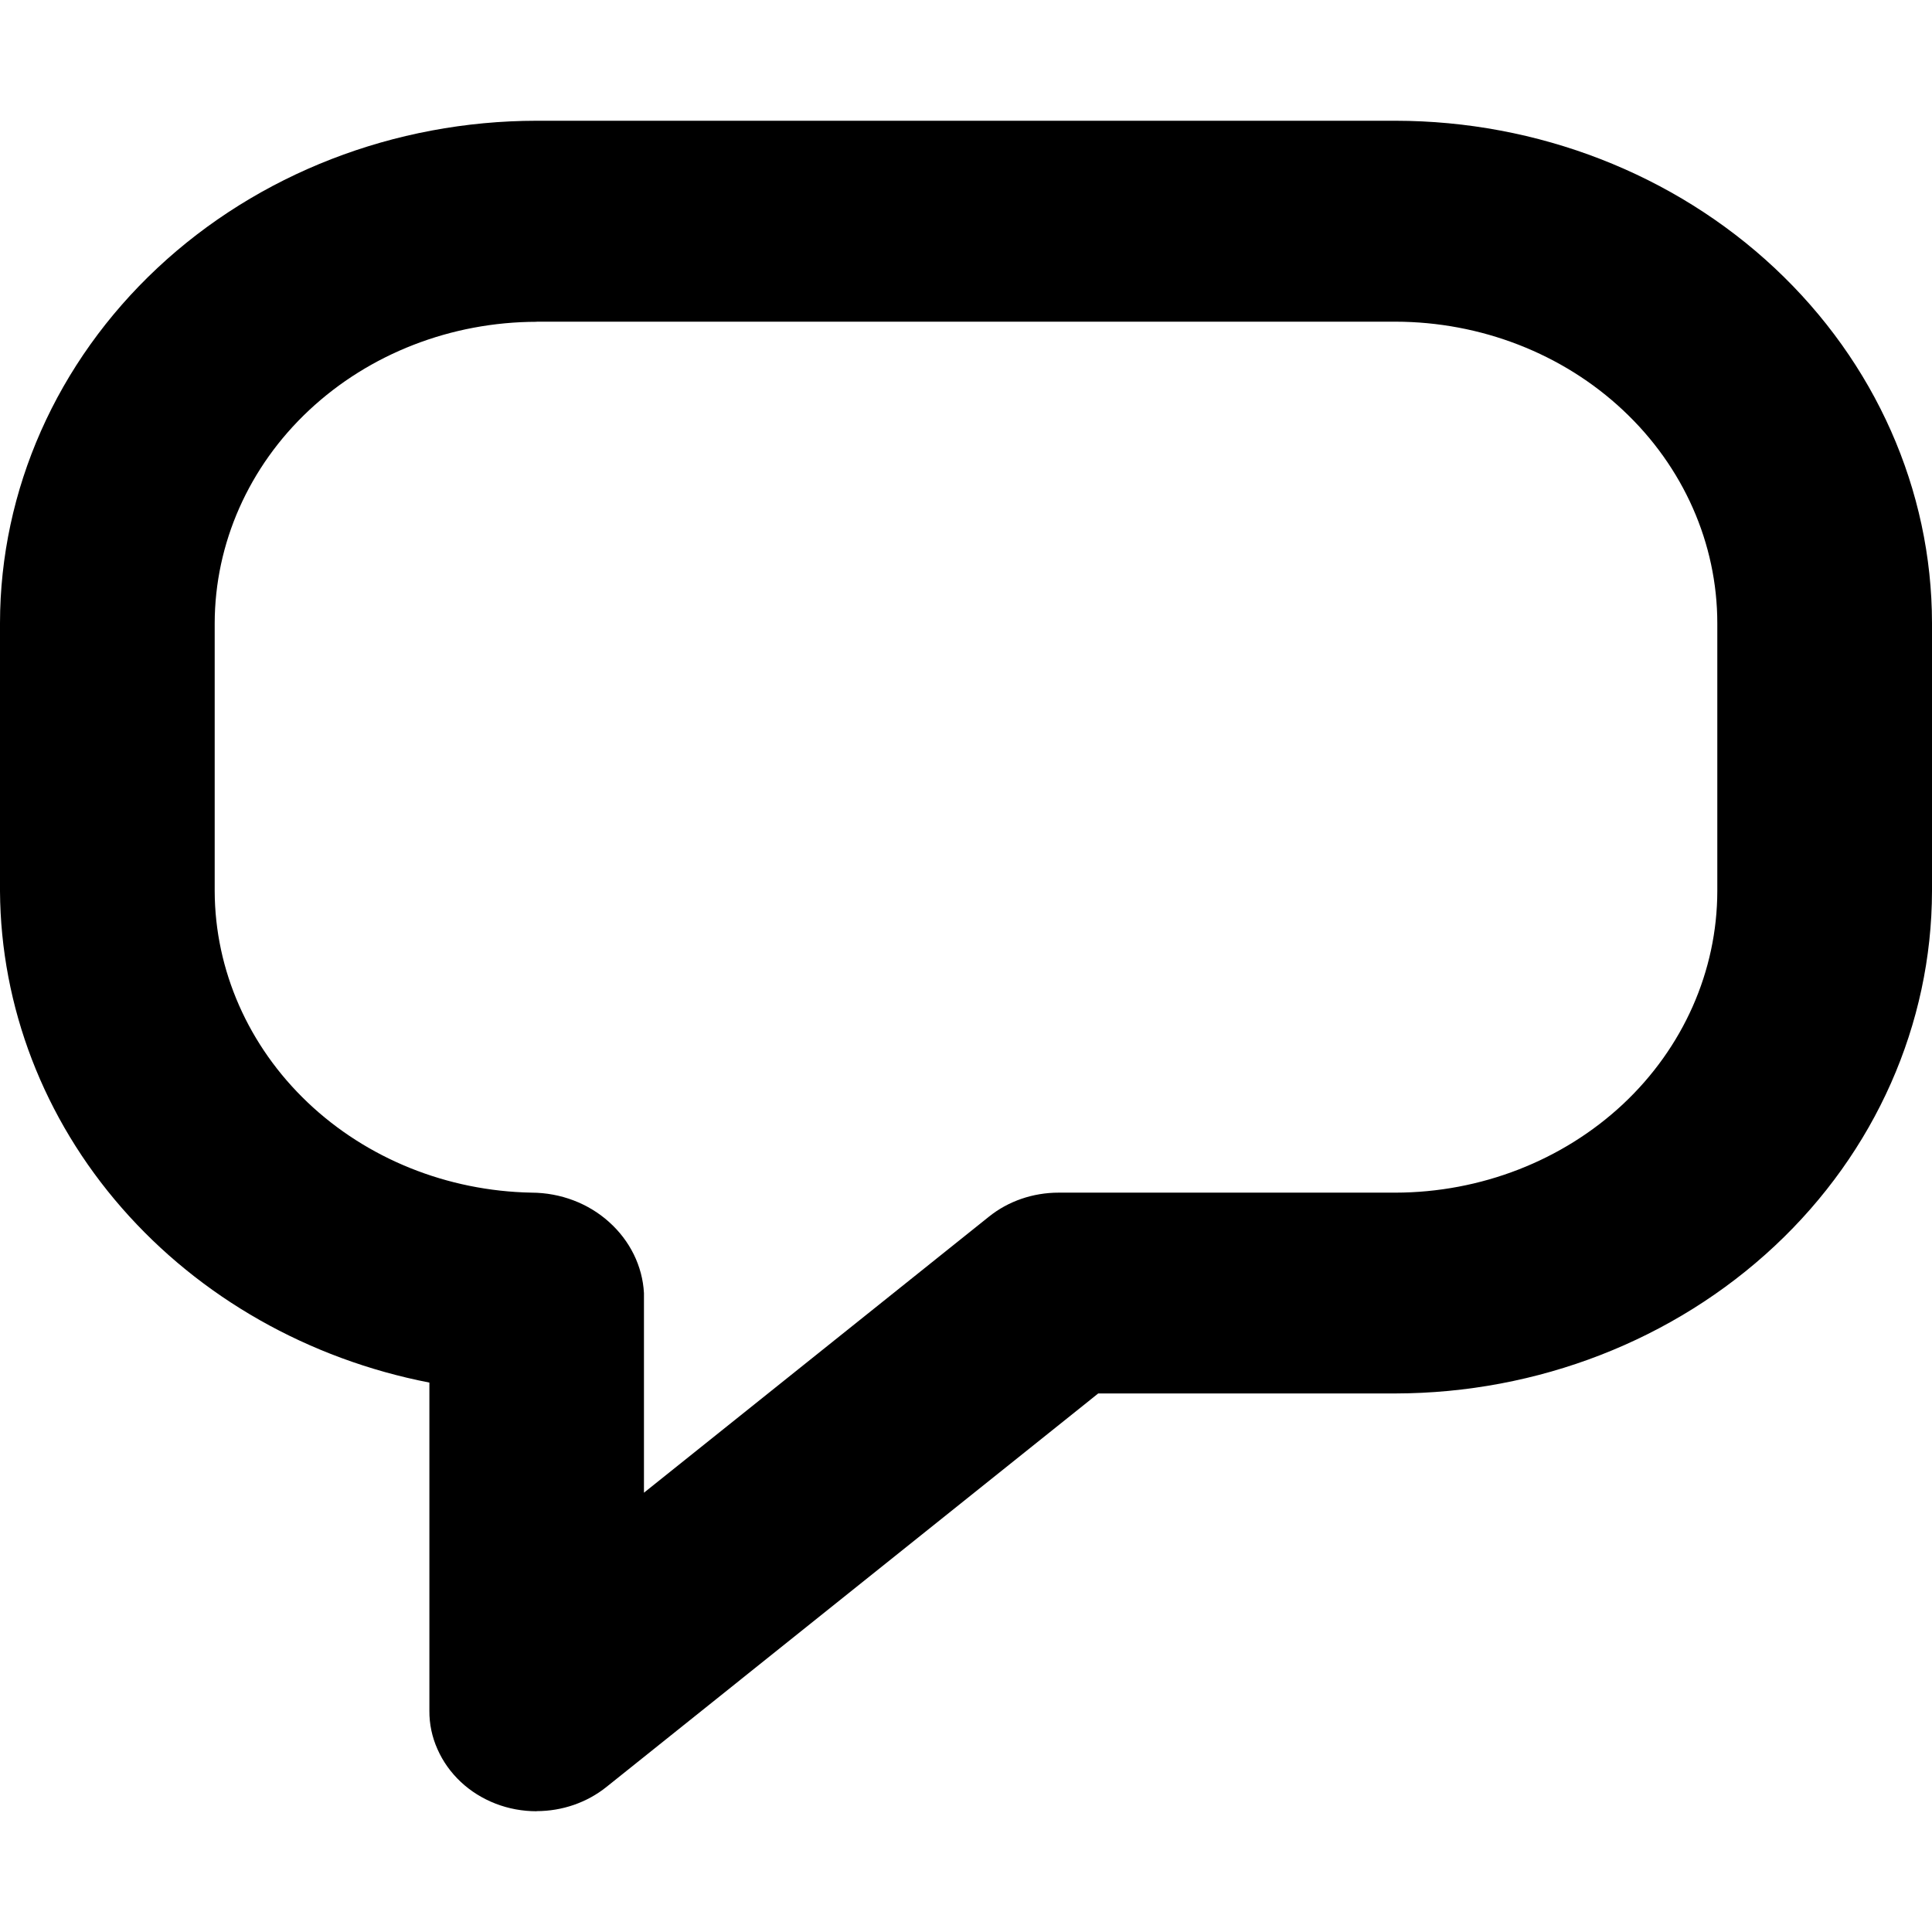
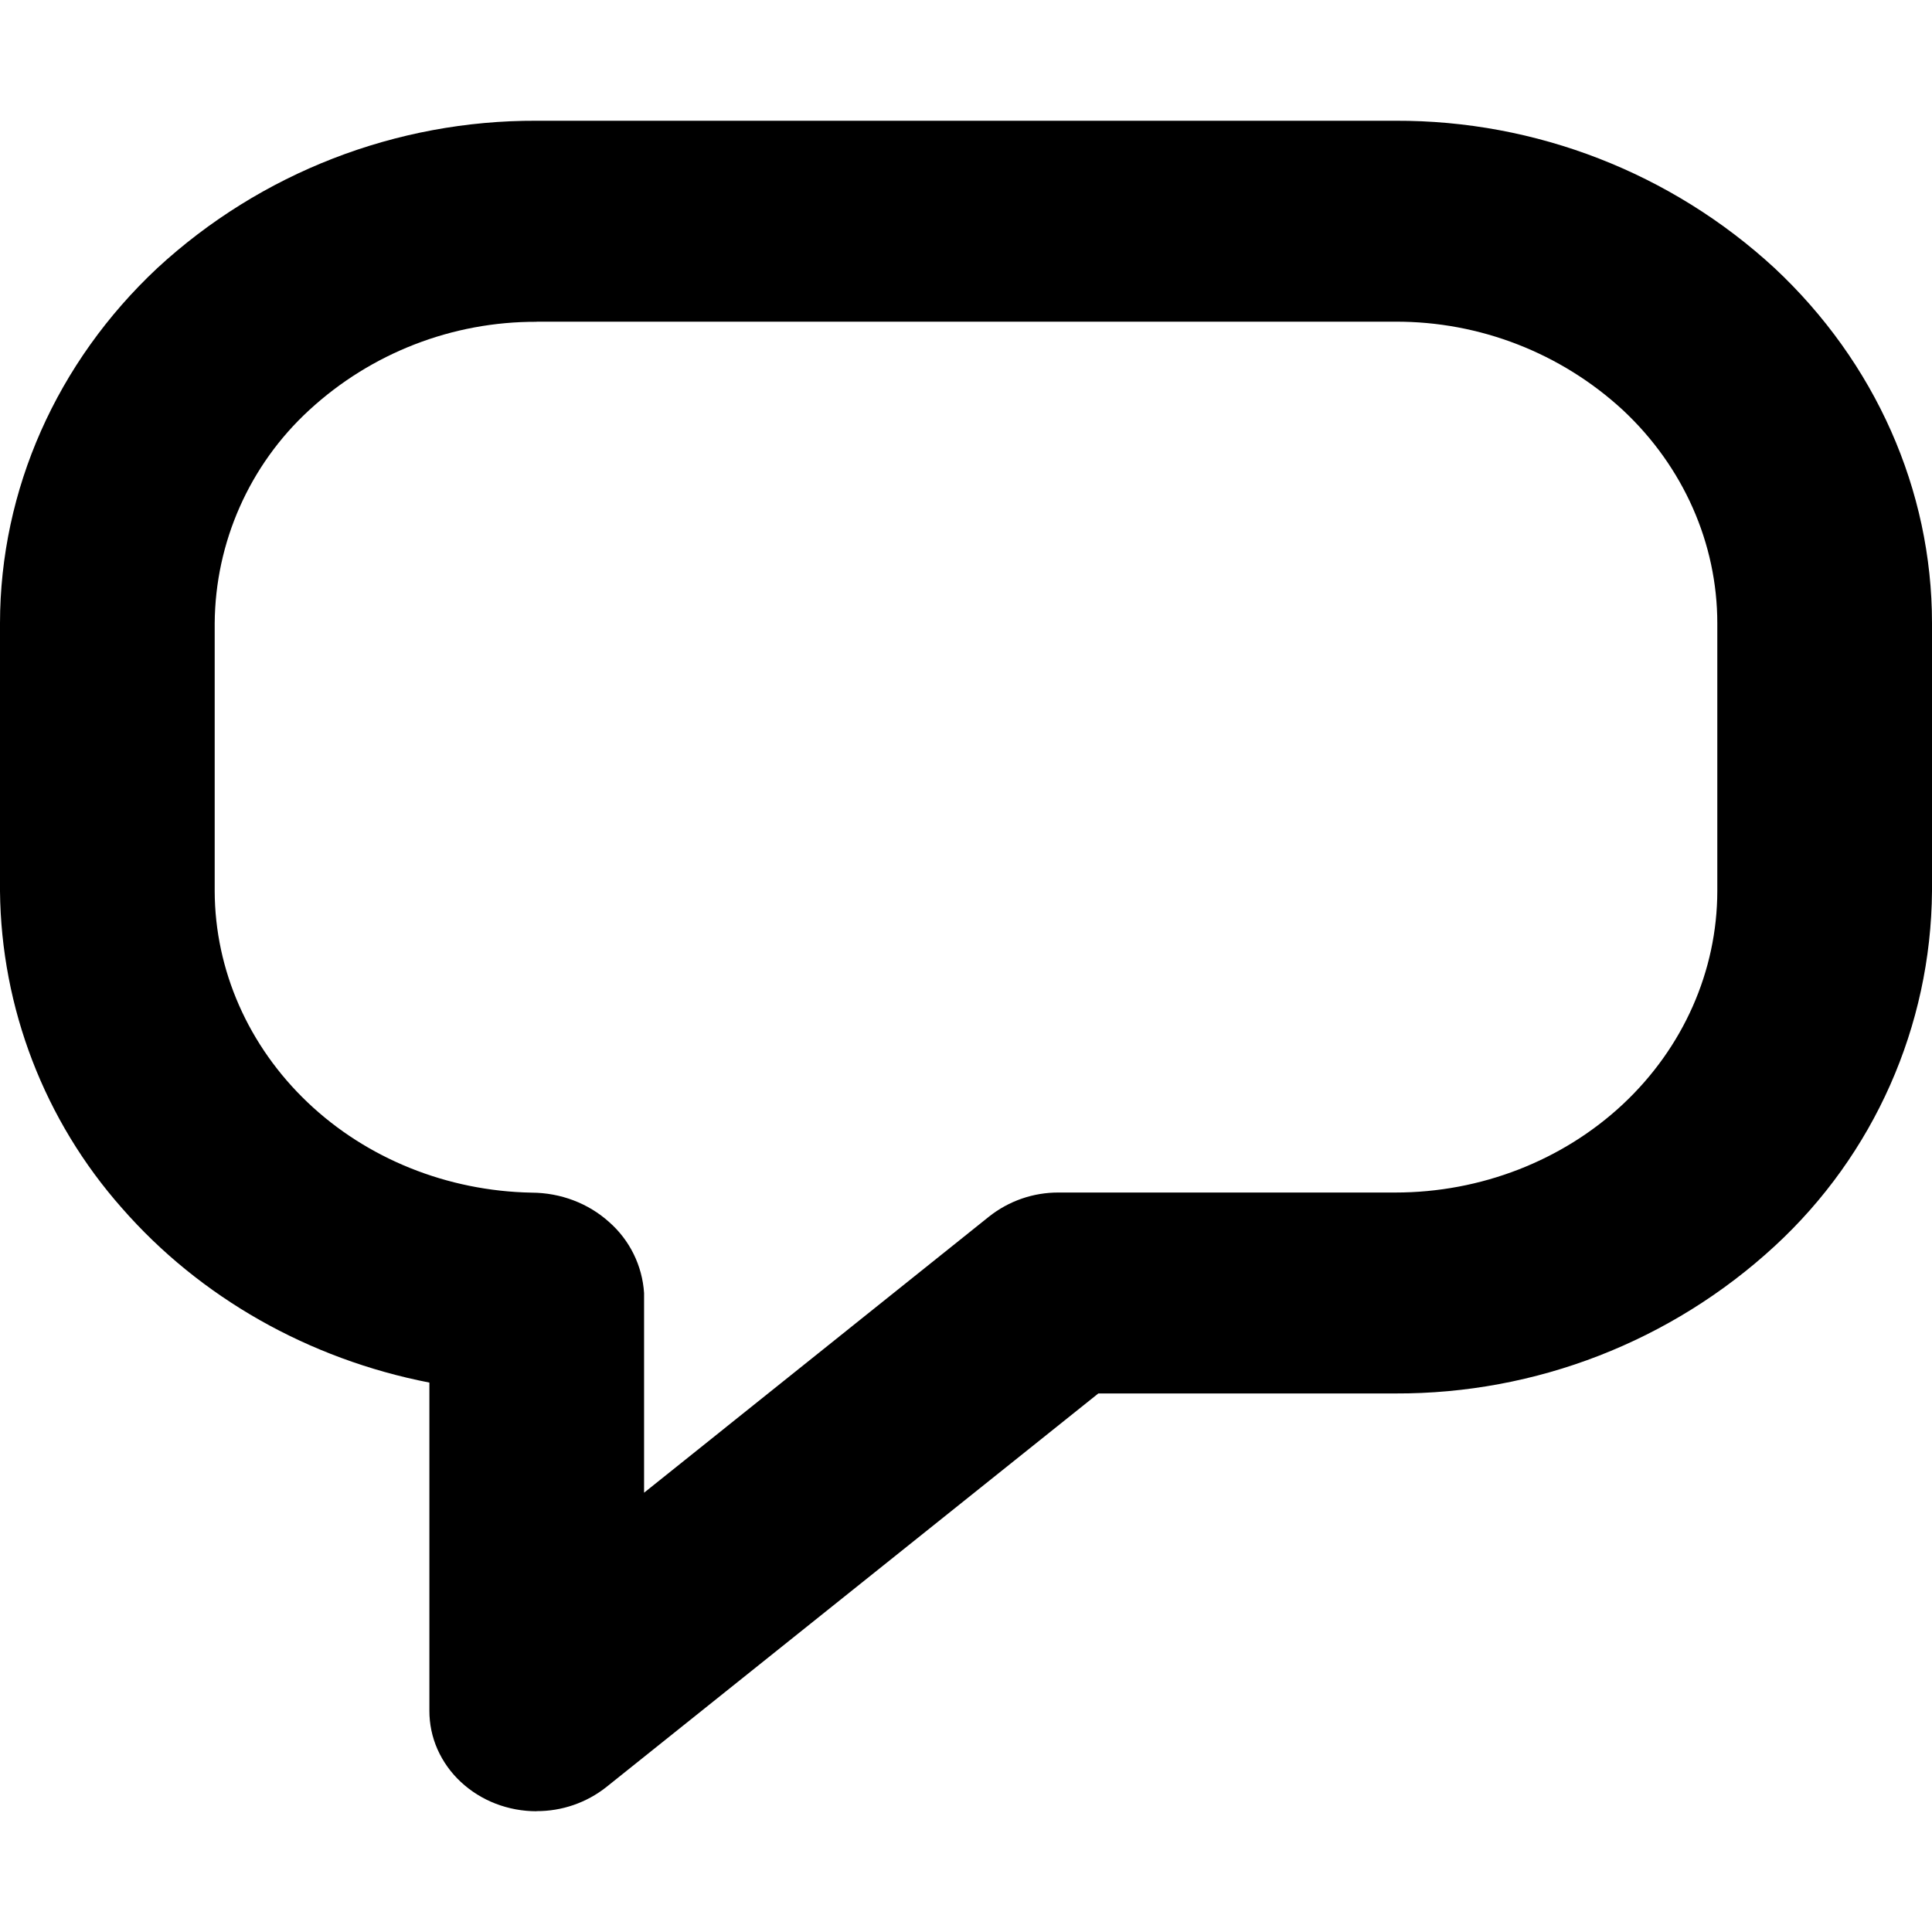
- <svg xmlns="http://www.w3.org/2000/svg" width="16" height="16" viewBox="0 0 16 16" fill="none">
-   <path d="M4.444 15C4.328 15 4.212 14.979 4.104 14.937C3.996 14.895 3.898 14.834 3.816 14.757C3.733 14.679 3.668 14.588 3.623 14.486C3.578 14.386 3.555 14.277 3.556 14.168V11.45C2.555 11.255 1.656 10.745 1.009 10.004C0.362 9.264 0.006 8.338 0 7.381V5.16C0.001 4.057 0.47 3 1.303 2.22C2.136 1.44 3.266 1.001 4.444 1H11.556C12.734 1.001 13.864 1.44 14.697 2.22C15.53 3 15.999 4.057 16 5.16V7.379C15.998 8.482 15.53 9.54 14.697 10.319C13.863 11.099 12.734 11.538 11.556 11.54H9.095L5.022 14.799C4.861 14.928 4.656 14.999 4.444 14.999V15ZM4.444 2.665C3.737 2.666 3.06 2.929 2.56 3.397C2.06 3.865 1.779 4.5 1.778 5.162V7.38C1.78 8.035 2.057 8.663 2.547 9.129C3.038 9.596 3.704 9.864 4.403 9.877C4.642 9.878 4.872 9.965 5.044 10.12C5.217 10.275 5.321 10.485 5.333 10.709V12.362L8.19 10.076C8.35 9.947 8.555 9.877 8.767 9.877H11.556C12.262 9.876 12.94 9.612 13.44 9.145C13.94 8.677 14.221 8.042 14.222 7.38V5.162C14.222 4.5 13.941 3.865 13.441 3.397C12.941 2.928 12.263 2.665 11.556 2.664H4.444V2.665Z" fill="black" />
+ <svg xmlns="http://www.w3.org/2000/svg" width="16" height="16" fill="none" viewBox="0 0 16 16">
+   <path fill="#000" d="M4.444 15a.943.943 0 0 1-.34-.063.895.895 0 0 1-.288-.18.83.83 0 0 1-.193-.27.785.785 0 0 1-.067-.32V11.45c-1-.195-1.9-.705-2.547-1.446A4.02 4.02 0 0 1 0 7.381v-2.22C.001 4.056.47 3 1.303 2.22A4.608 4.608 0 0 1 4.444 1h7.112a4.608 4.608 0 0 1 3.14 1.22C15.53 3 16 4.057 16 5.16v2.22a4.039 4.039 0 0 1-1.303 2.94 4.609 4.609 0 0 1-3.141 1.22h-2.46L5.021 14.8a.925.925 0 0 1-.578.199V15zm0-12.335a2.764 2.764 0 0 0-1.884.732 2.421 2.421 0 0 0-.782 1.765V7.38c.002.655.279 1.283.77 1.75.49.466 1.156.734 1.855.747.24.001.469.088.641.243a.856.856 0 0 1 .29.589v1.653l2.856-2.286a.92.92 0 0 1 .577-.2h2.789c.707 0 1.384-.264 1.884-.731.5-.468.781-1.103.782-1.765V5.162c0-.662-.281-1.297-.781-1.765a2.766 2.766 0 0 0-1.885-.733H4.444v.001z" />
</svg>
